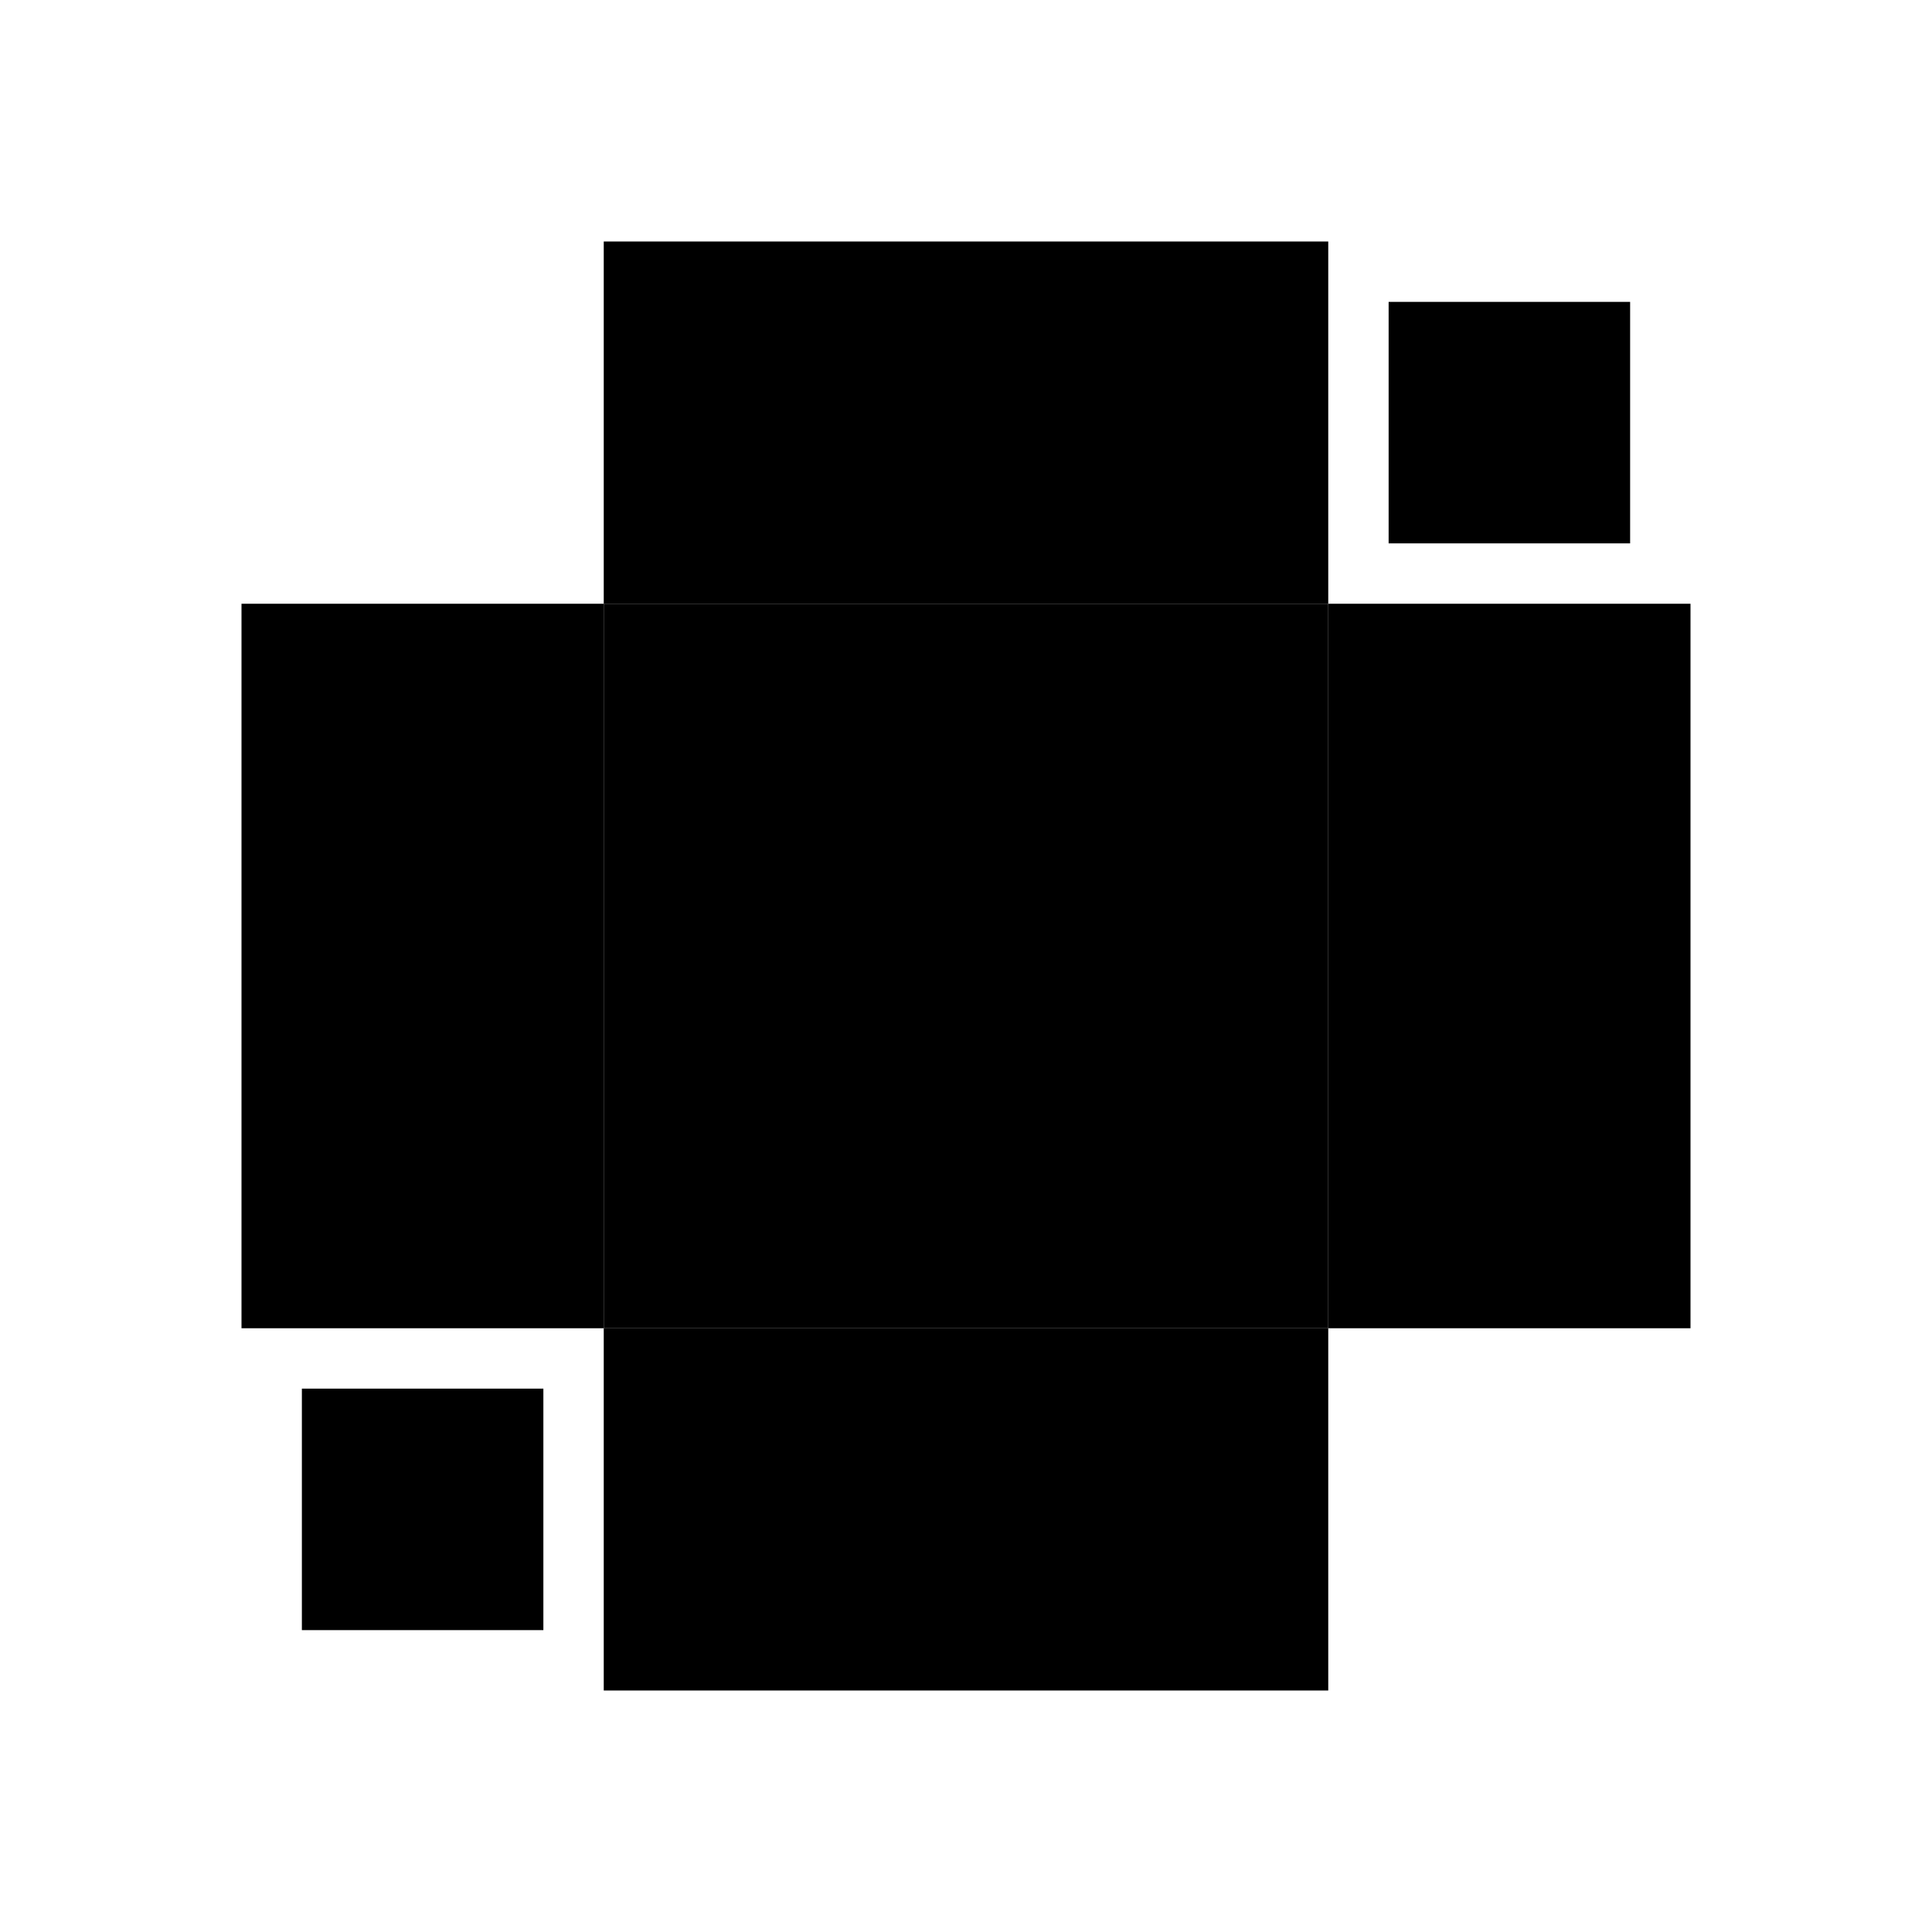
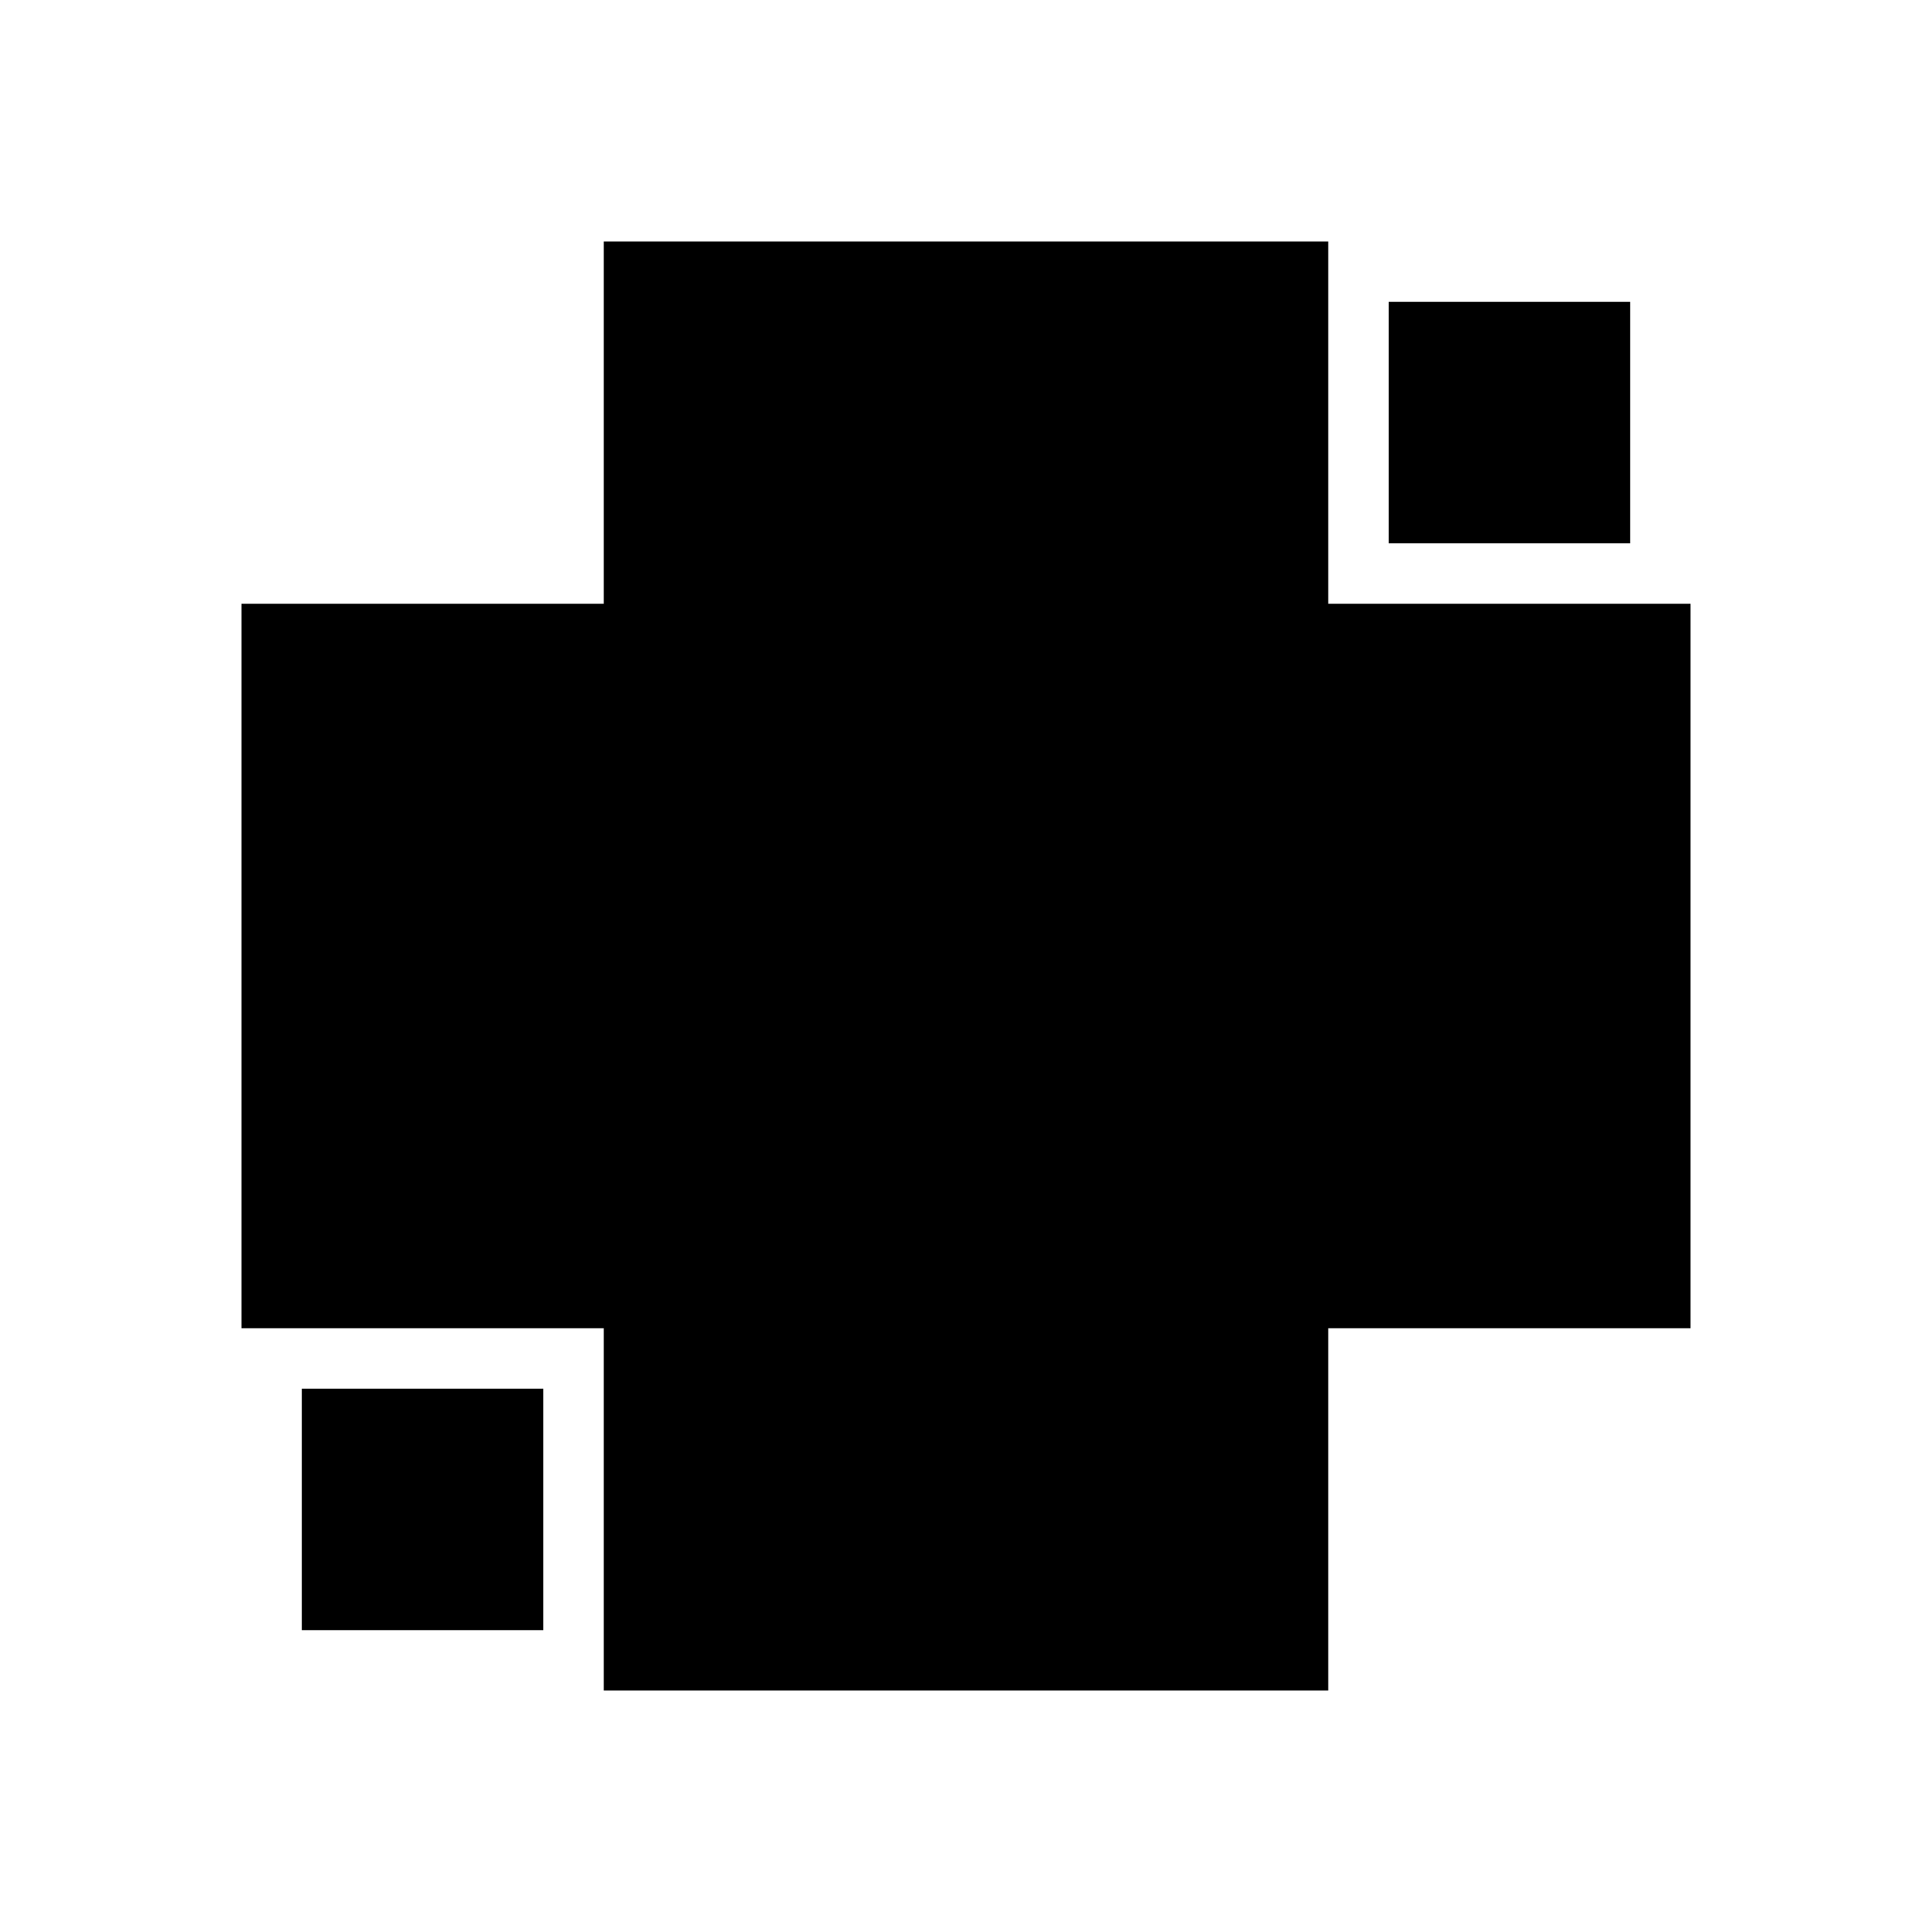
- <svg xmlns="http://www.w3.org/2000/svg" viewBox="0 0 32 32" fill="none">
-   <rect x="10" y="4" width="6" height="6" fill="#000000" />
-   <rect x="16" y="4" width="6" height="6" fill="#000000" />
-   <rect x="23" y="5" width="4" height="4" fill="#000000" />
-   <rect x="4" y="10" width="6" height="6" fill="#000000" />
-   <rect x="10" y="10" width="6" height="6" fill="#000000" />
-   <rect x="16" y="10" width="6" height="6" fill="#000000" />
-   <rect x="22" y="10" width="6" height="6" fill="#000000" />
-   <rect x="4" y="16" width="6" height="6" fill="#000000" />
-   <rect x="10" y="16" width="6" height="6" fill="#000000" />
-   <rect x="16" y="16" width="6" height="6" fill="#000000" />
-   <rect x="22" y="16" width="6" height="6" fill="#000000" />
-   <rect x="5" y="23" width="4" height="4" fill="#000000" />
-   <rect x="10" y="22" width="6" height="6" fill="#000000" />
-   <rect x="16" y="22" width="6" height="6" fill="#000000" />
+ <svg xmlns="http://www.w3.org/2000/svg" viewBox="0 0 32 32" fill="none" shape-rendering="geometricPrecision">
+   <path fill="#000000" d="M10 4h12v6H10V4ZM23 5h4v4h-4V5ZM4 10h6v12H4V10ZM10 10h12v12H10V10ZM22 10h6v12h-6V10ZM5 23h4v4H5v-4ZM10 22h12v6H10V22Z" />
</svg>
